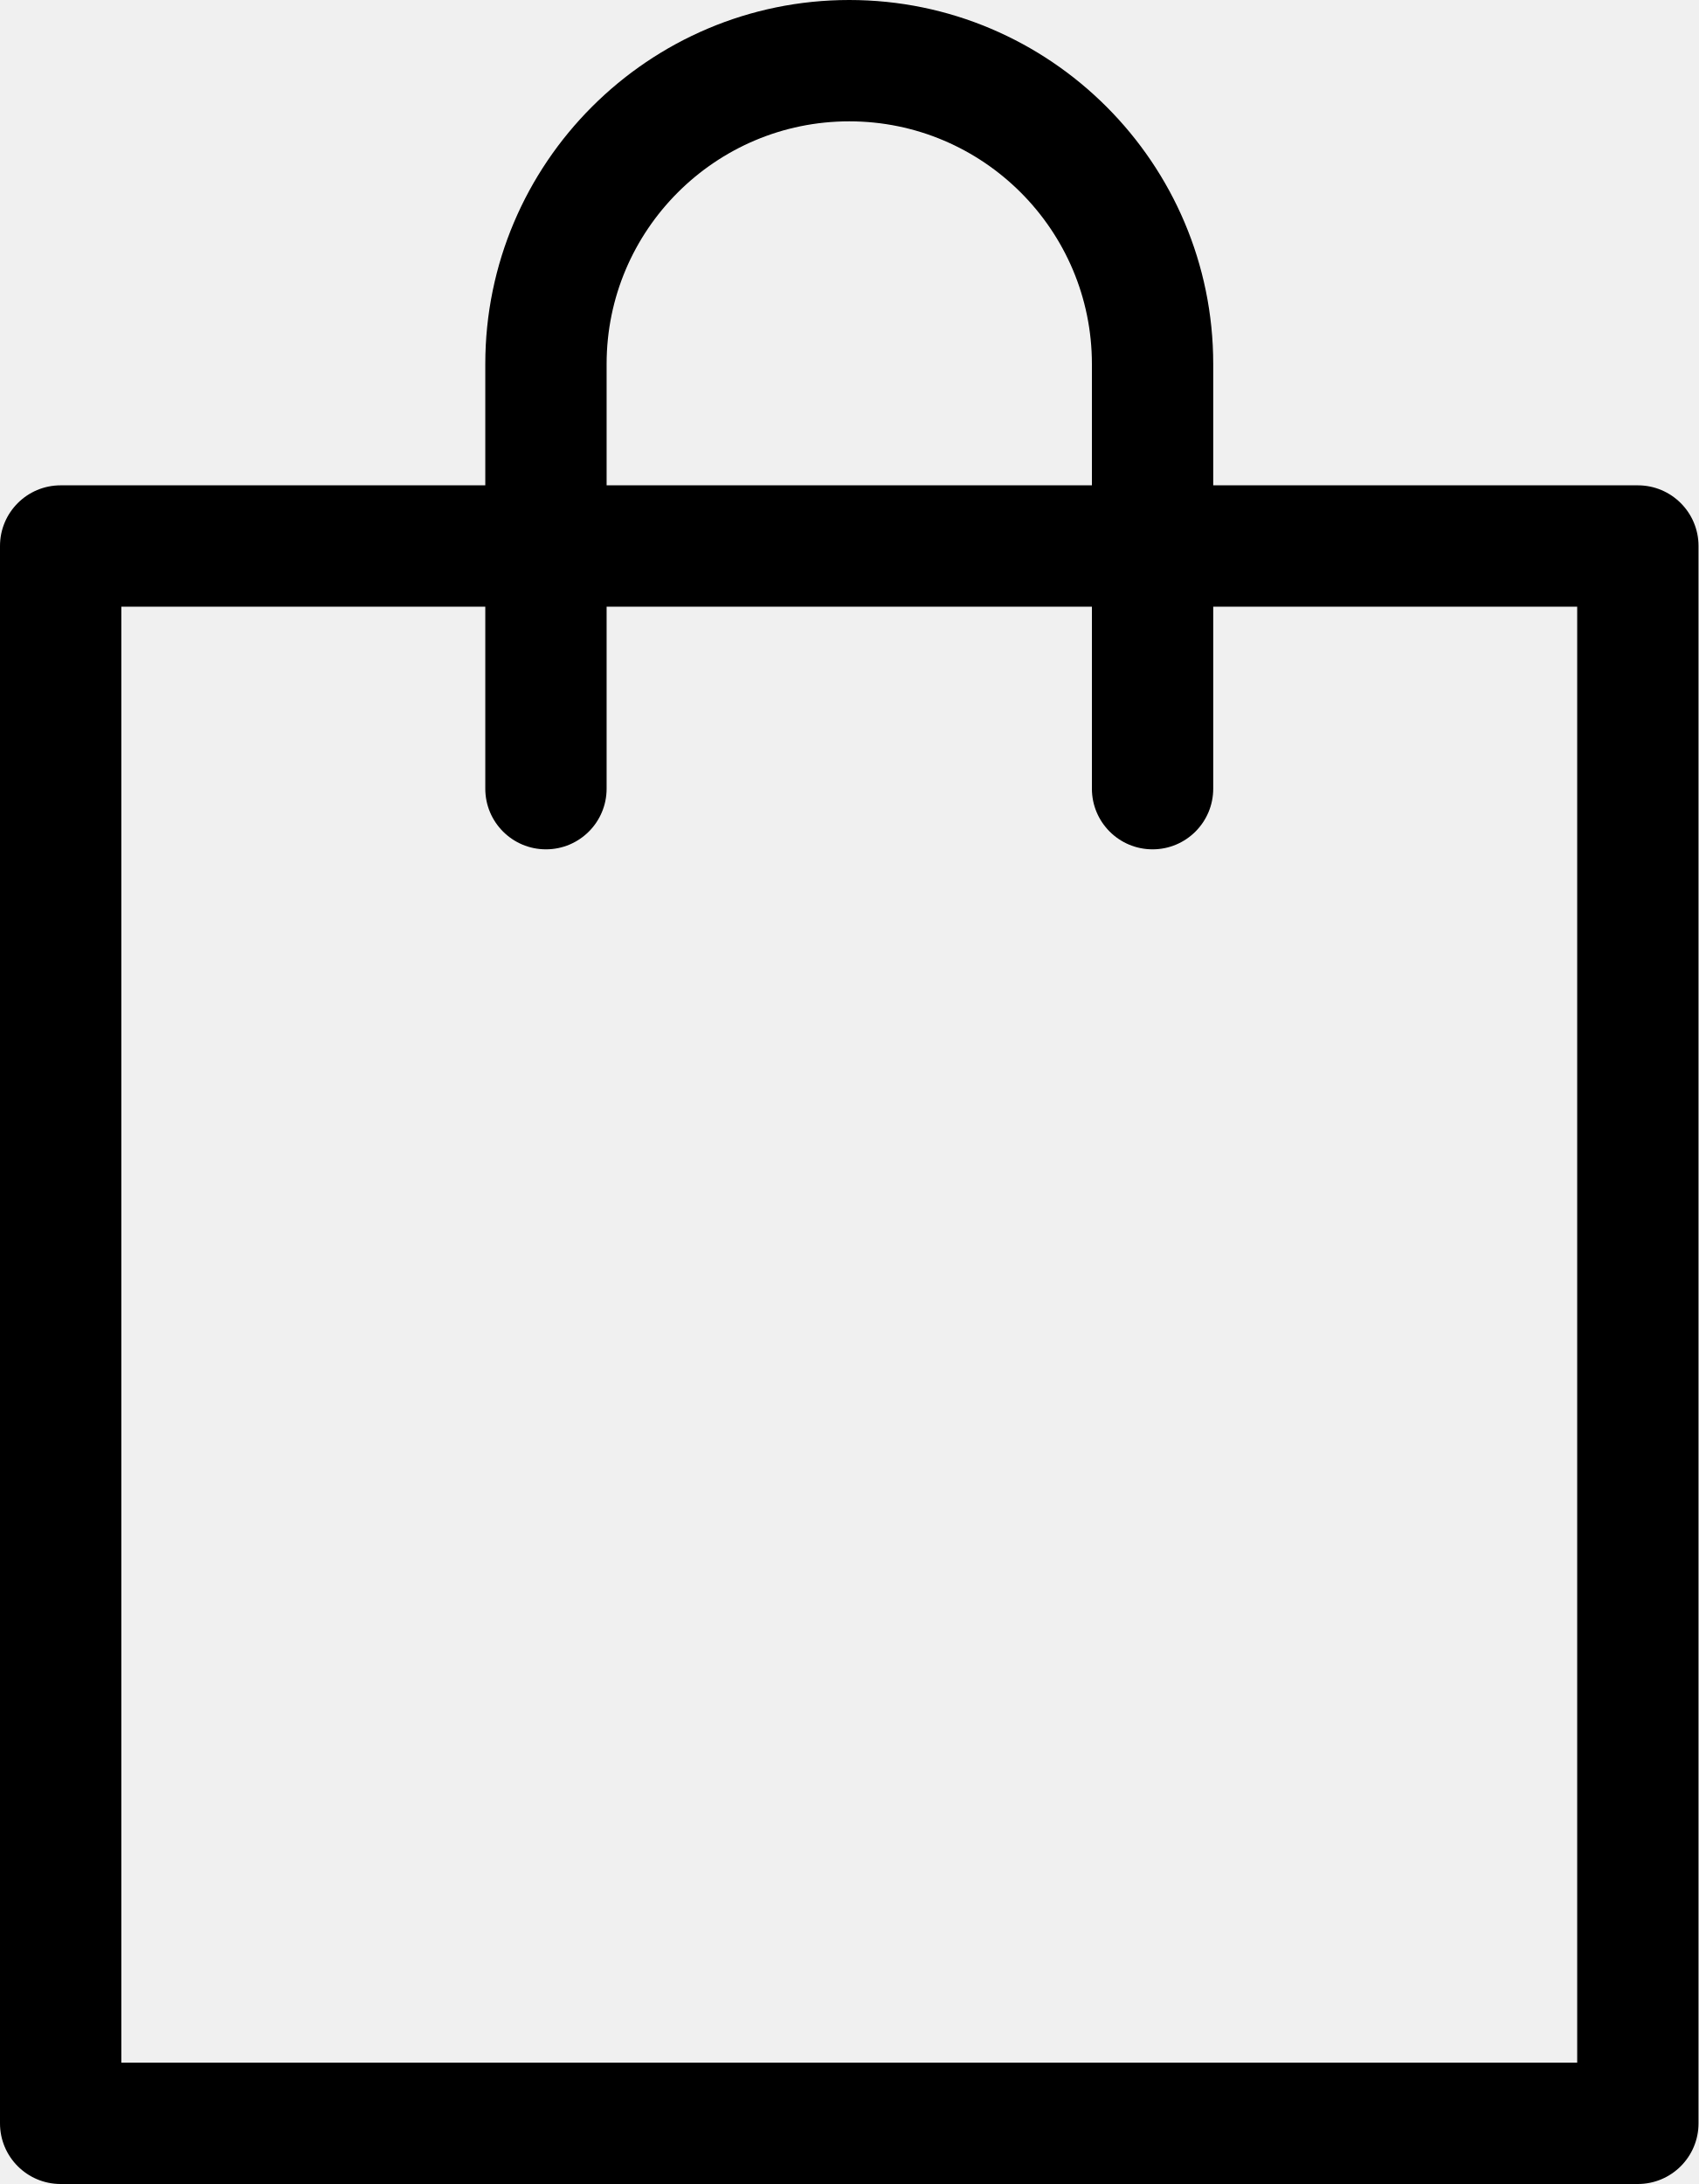
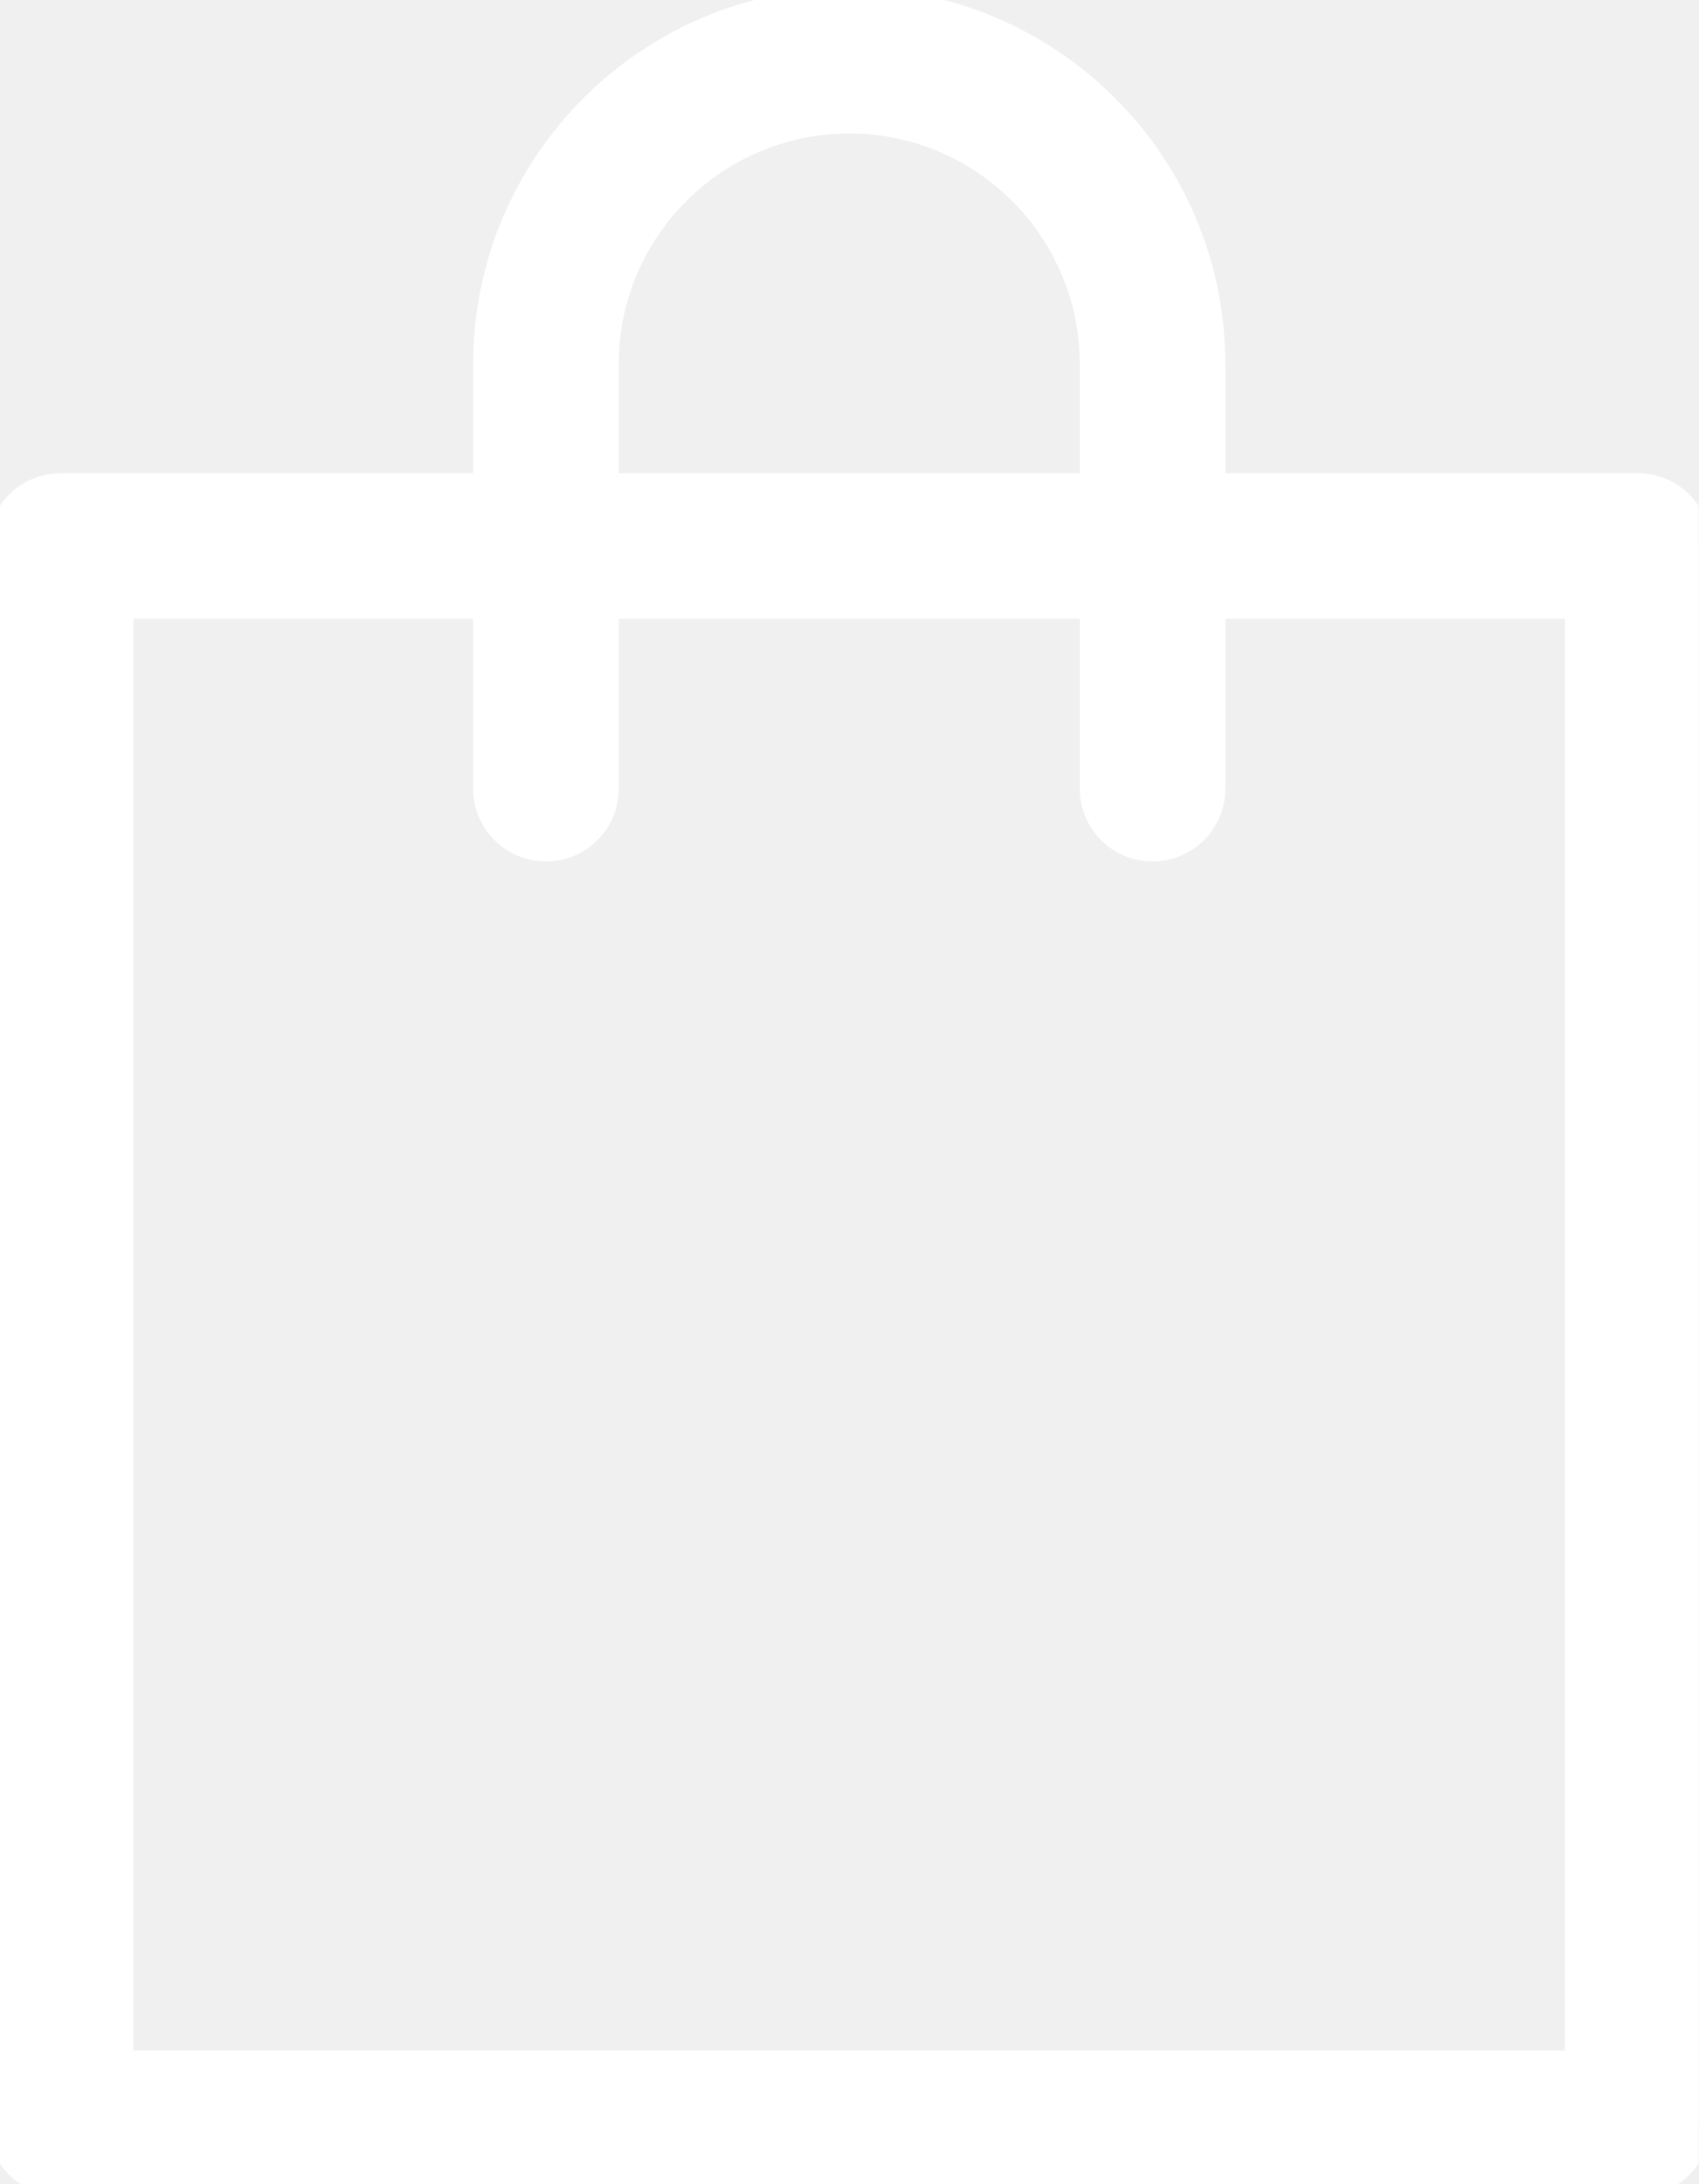
<svg xmlns="http://www.w3.org/2000/svg" viewBox="0 0 93.333 120" height="120" width="93.333" xml:space="preserve" id="svg2" version="1.1">
  <defs id="defs6">
    <clipPath id="clipPath18" clipPathUnits="userSpaceOnUse">
      <path id="path16" d="M 0,90 H 70 V 0 H 0 Z" />
    </clipPath>
  </defs>
  <g transform="matrix(1.333333,0,0,-1.333333,0,120)" id="g10">
    <g id="g12">
      <g clip-path="url(#clipPath18)" id="g14">
        <g transform="translate(65,65)" id="g20">
-           <path id="path22" style="fill:#000000;fill-opacity:1;fill-rule:nonzero;stroke:none" d="M 0,0 V -60 H -60 V 0 h 15 v -7.5 c 0,-1.381 1.119,-2.5 2.5,-2.5 1.381,0 2.5,1.119 2.5,2.5 V 0 h 20 v -7.5 c 0,-1.381 1.119,-2.5 2.5,-2.5 1.381,0 2.5,1.119 2.5,2.5 V 0 Z m -40,10 c 0,5.514 4.486,10 10,10 5.514,0 10,-4.486 10,-10 V 5 h -20 z m 10,15 c -8.271,0 -15,-6.729 -15,-15 V 5 H -62.5 C -63.881,5 -65,3.881 -65,2.5 v -65 c 0,-1.381 1.119,-2.5 2.5,-2.5 h 65 c 1.381,0 2.5,1.119 2.5,2.5 v 65 C 5,3.881 3.881,5 2.5,5 H -15 v 5 c 0,8.271 -6.729,15 -15,15" />
+           <path id="path22" style="fill:#ffffff;fill-opacity:1;fill-rule:nonzero;stroke:#ffffff" d="M 0,0 V -60 H -60 V 0 h 15 v -7.5 c 0,-1.381 1.119,-2.5 2.5,-2.5 1.381,0 2.5,1.119 2.5,2.5 V 0 h 20 v -7.5 c 0,-1.381 1.119,-2.5 2.5,-2.5 1.381,0 2.5,1.119 2.5,2.5 V 0 Z m -40,10 c 0,5.514 4.486,10 10,10 5.514,0 10,-4.486 10,-10 V 5 h -20 z m 10,15 c -8.271,0 -15,-6.729 -15,-15 V 5 H -62.5 C -63.881,5 -65,3.881 -65,2.5 v -65 c 0,-1.381 1.119,-2.5 2.5,-2.5 h 65 c 1.381,0 2.5,1.119 2.5,2.5 v 65 C 5,3.881 3.881,5 2.5,5 H -15 v 5 c 0,8.271 -6.729,15 -15,15" />
        </g>
      </g>
    </g>
  </g>
</svg>
